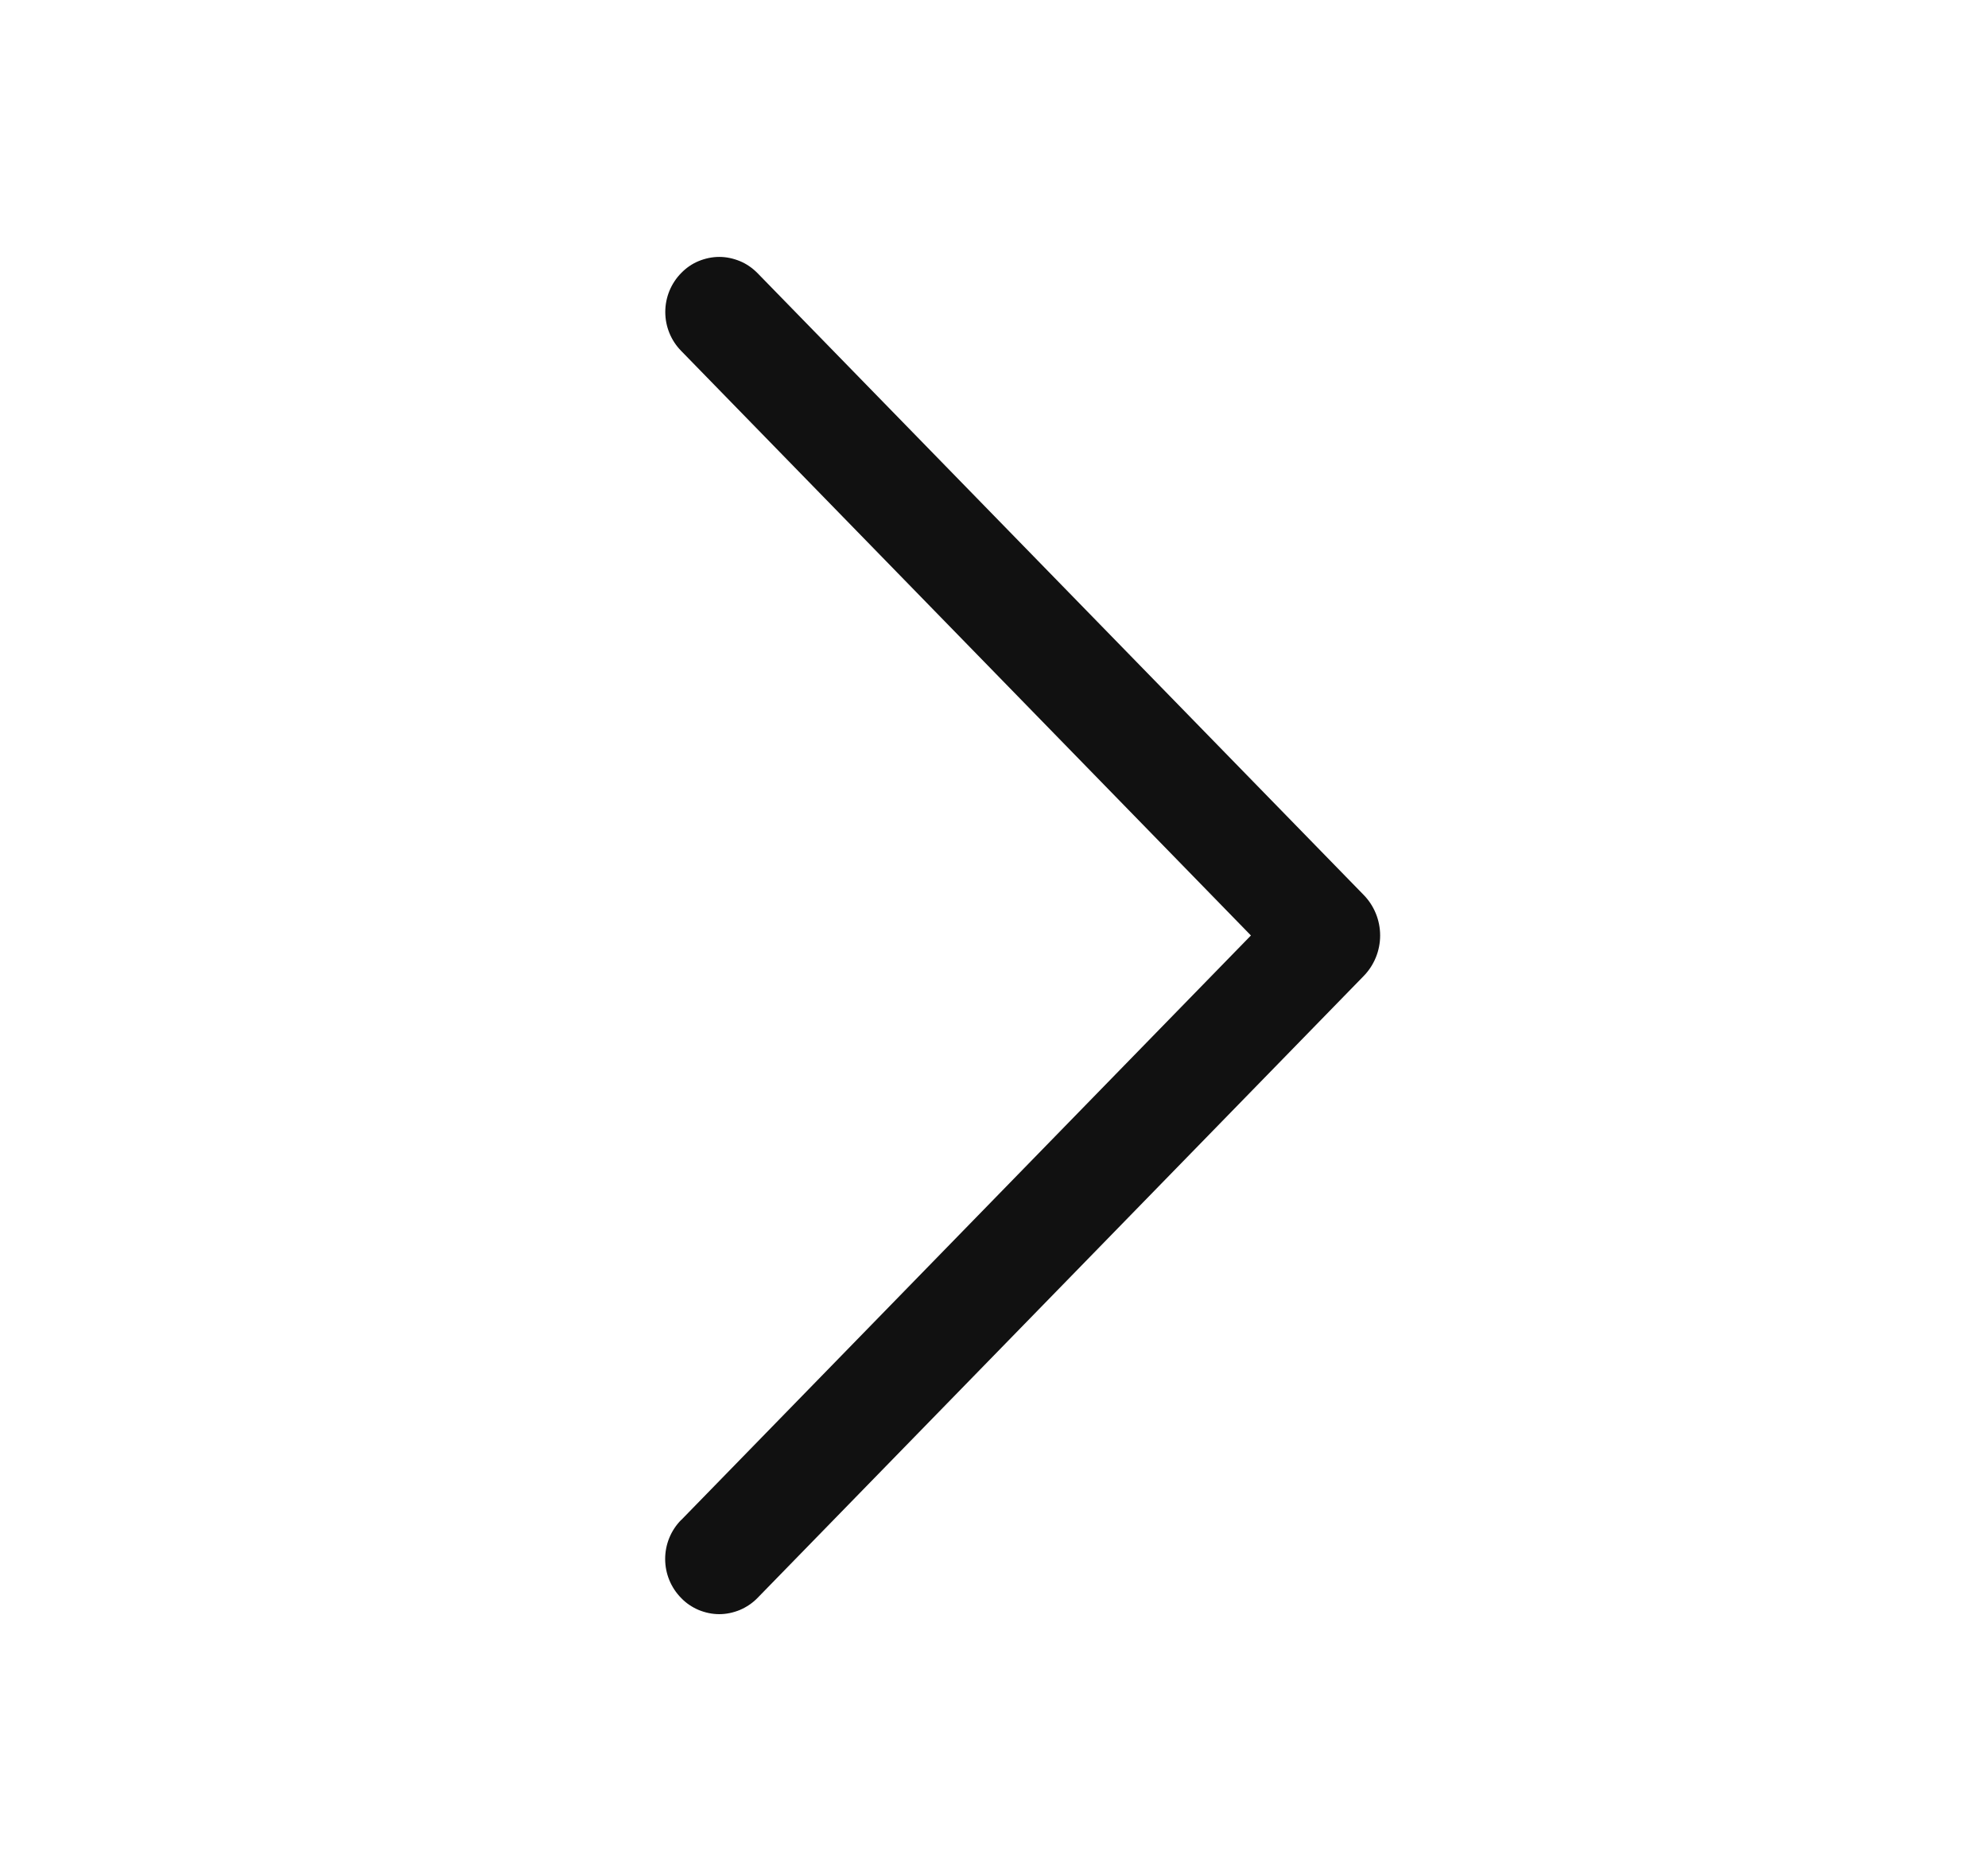
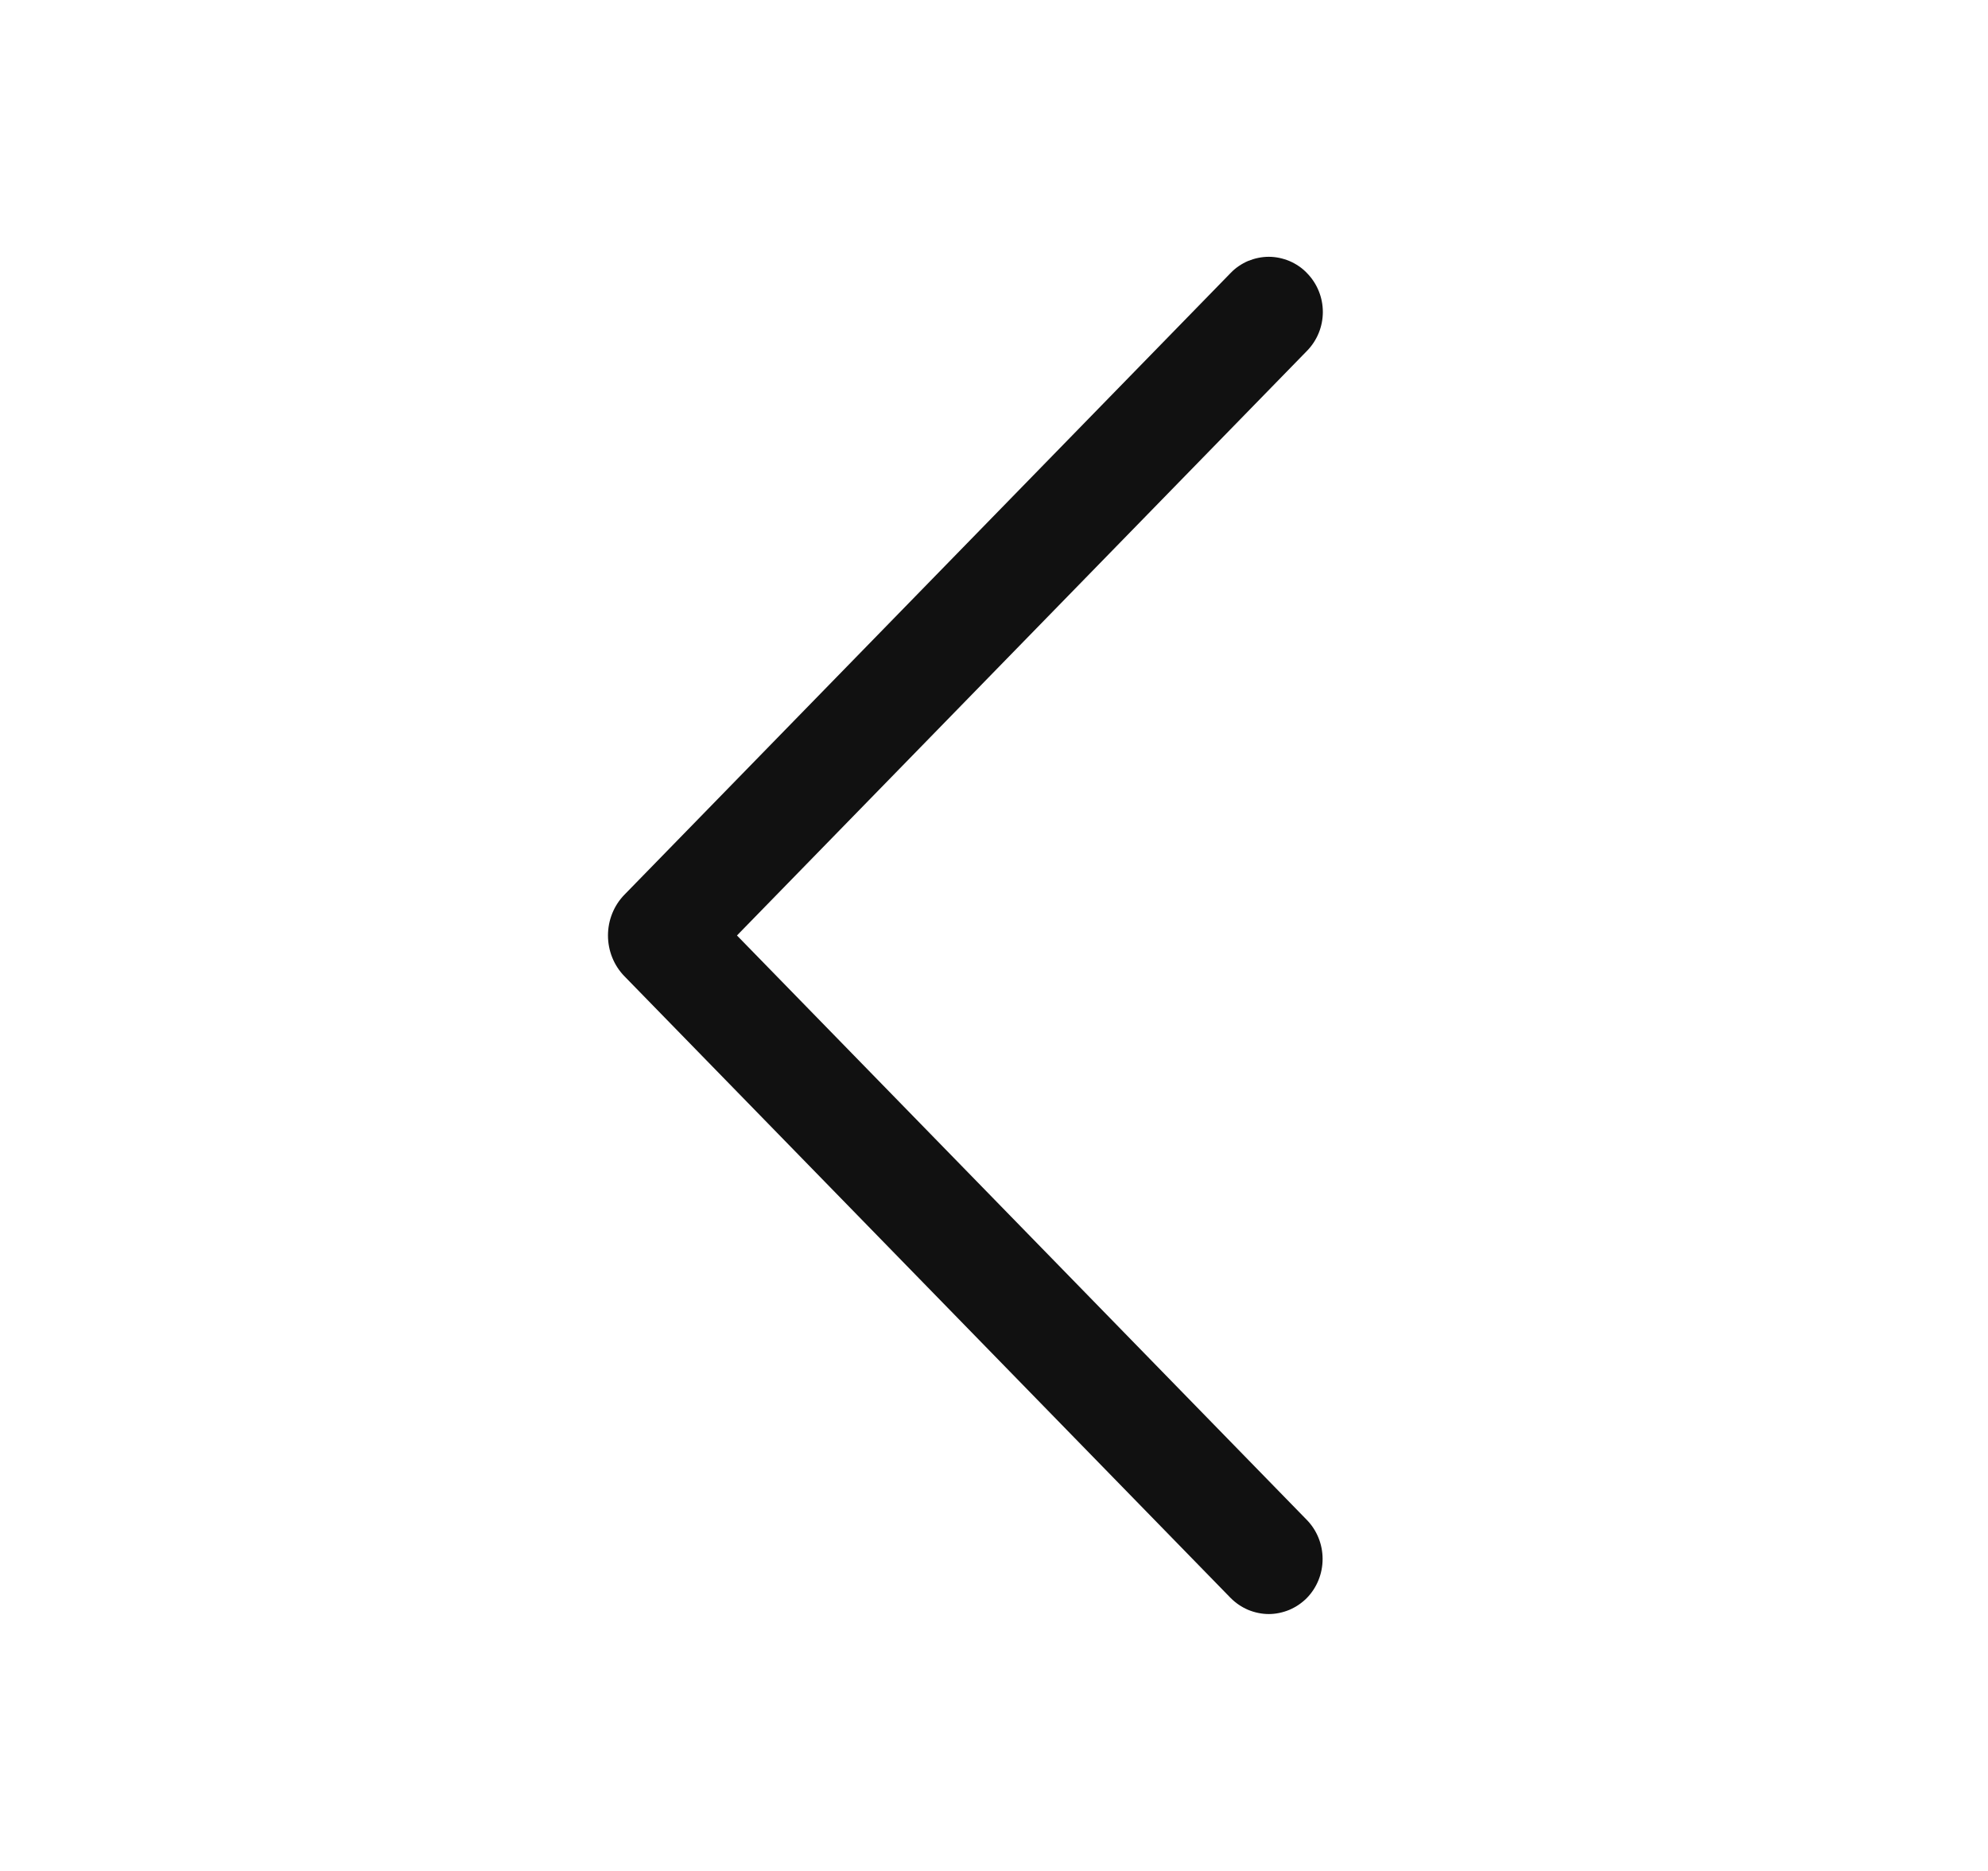
<svg xmlns="http://www.w3.org/2000/svg" width="17" height="16" viewBox="0 0 17 16" fill="none">
-   <path d="M5.826 12.998L10.697 8L5.826 3.002C5.738 2.913 5.689 2.793 5.689 2.668C5.689 2.543 5.738 2.423 5.826 2.334C5.868 2.291 5.918 2.256 5.974 2.233C6.03 2.21 6.09 2.197 6.151 2.197C6.211 2.197 6.271 2.21 6.327 2.233C6.383 2.256 6.433 2.291 6.476 2.334L11.659 7.651C11.751 7.744 11.802 7.87 11.802 8C11.802 8.13 11.751 8.256 11.659 8.349L6.477 13.666C6.434 13.71 6.383 13.744 6.327 13.768C6.271 13.791 6.211 13.804 6.151 13.804C6.09 13.804 6.03 13.791 5.974 13.768C5.918 13.744 5.867 13.71 5.825 13.666C5.737 13.577 5.688 13.457 5.688 13.332C5.688 13.207 5.737 13.087 5.825 12.998H5.826Z" fill="#111111" />
+   <path d="M11.175 3.002L6.302 8L11.175 12.998C11.262 13.087 11.31 13.207 11.31 13.332C11.31 13.457 11.262 13.577 11.175 13.666C11.132 13.709 11.082 13.743 11.026 13.767C10.97 13.79 10.91 13.803 10.85 13.803C10.789 13.803 10.729 13.79 10.673 13.767C10.617 13.743 10.567 13.709 10.524 13.666L5.34 8.349C5.249 8.256 5.199 8.13 5.199 8C5.199 7.87 5.249 7.744 5.34 7.651L10.524 2.334C10.566 2.29 10.617 2.256 10.672 2.232C10.729 2.209 10.789 2.196 10.85 2.196C10.91 2.196 10.97 2.209 11.026 2.232C11.082 2.256 11.133 2.29 11.175 2.334C11.263 2.423 11.312 2.543 11.312 2.668C11.312 2.793 11.263 2.913 11.175 3.002H11.175Z" fill="#111111" />
</svg>
